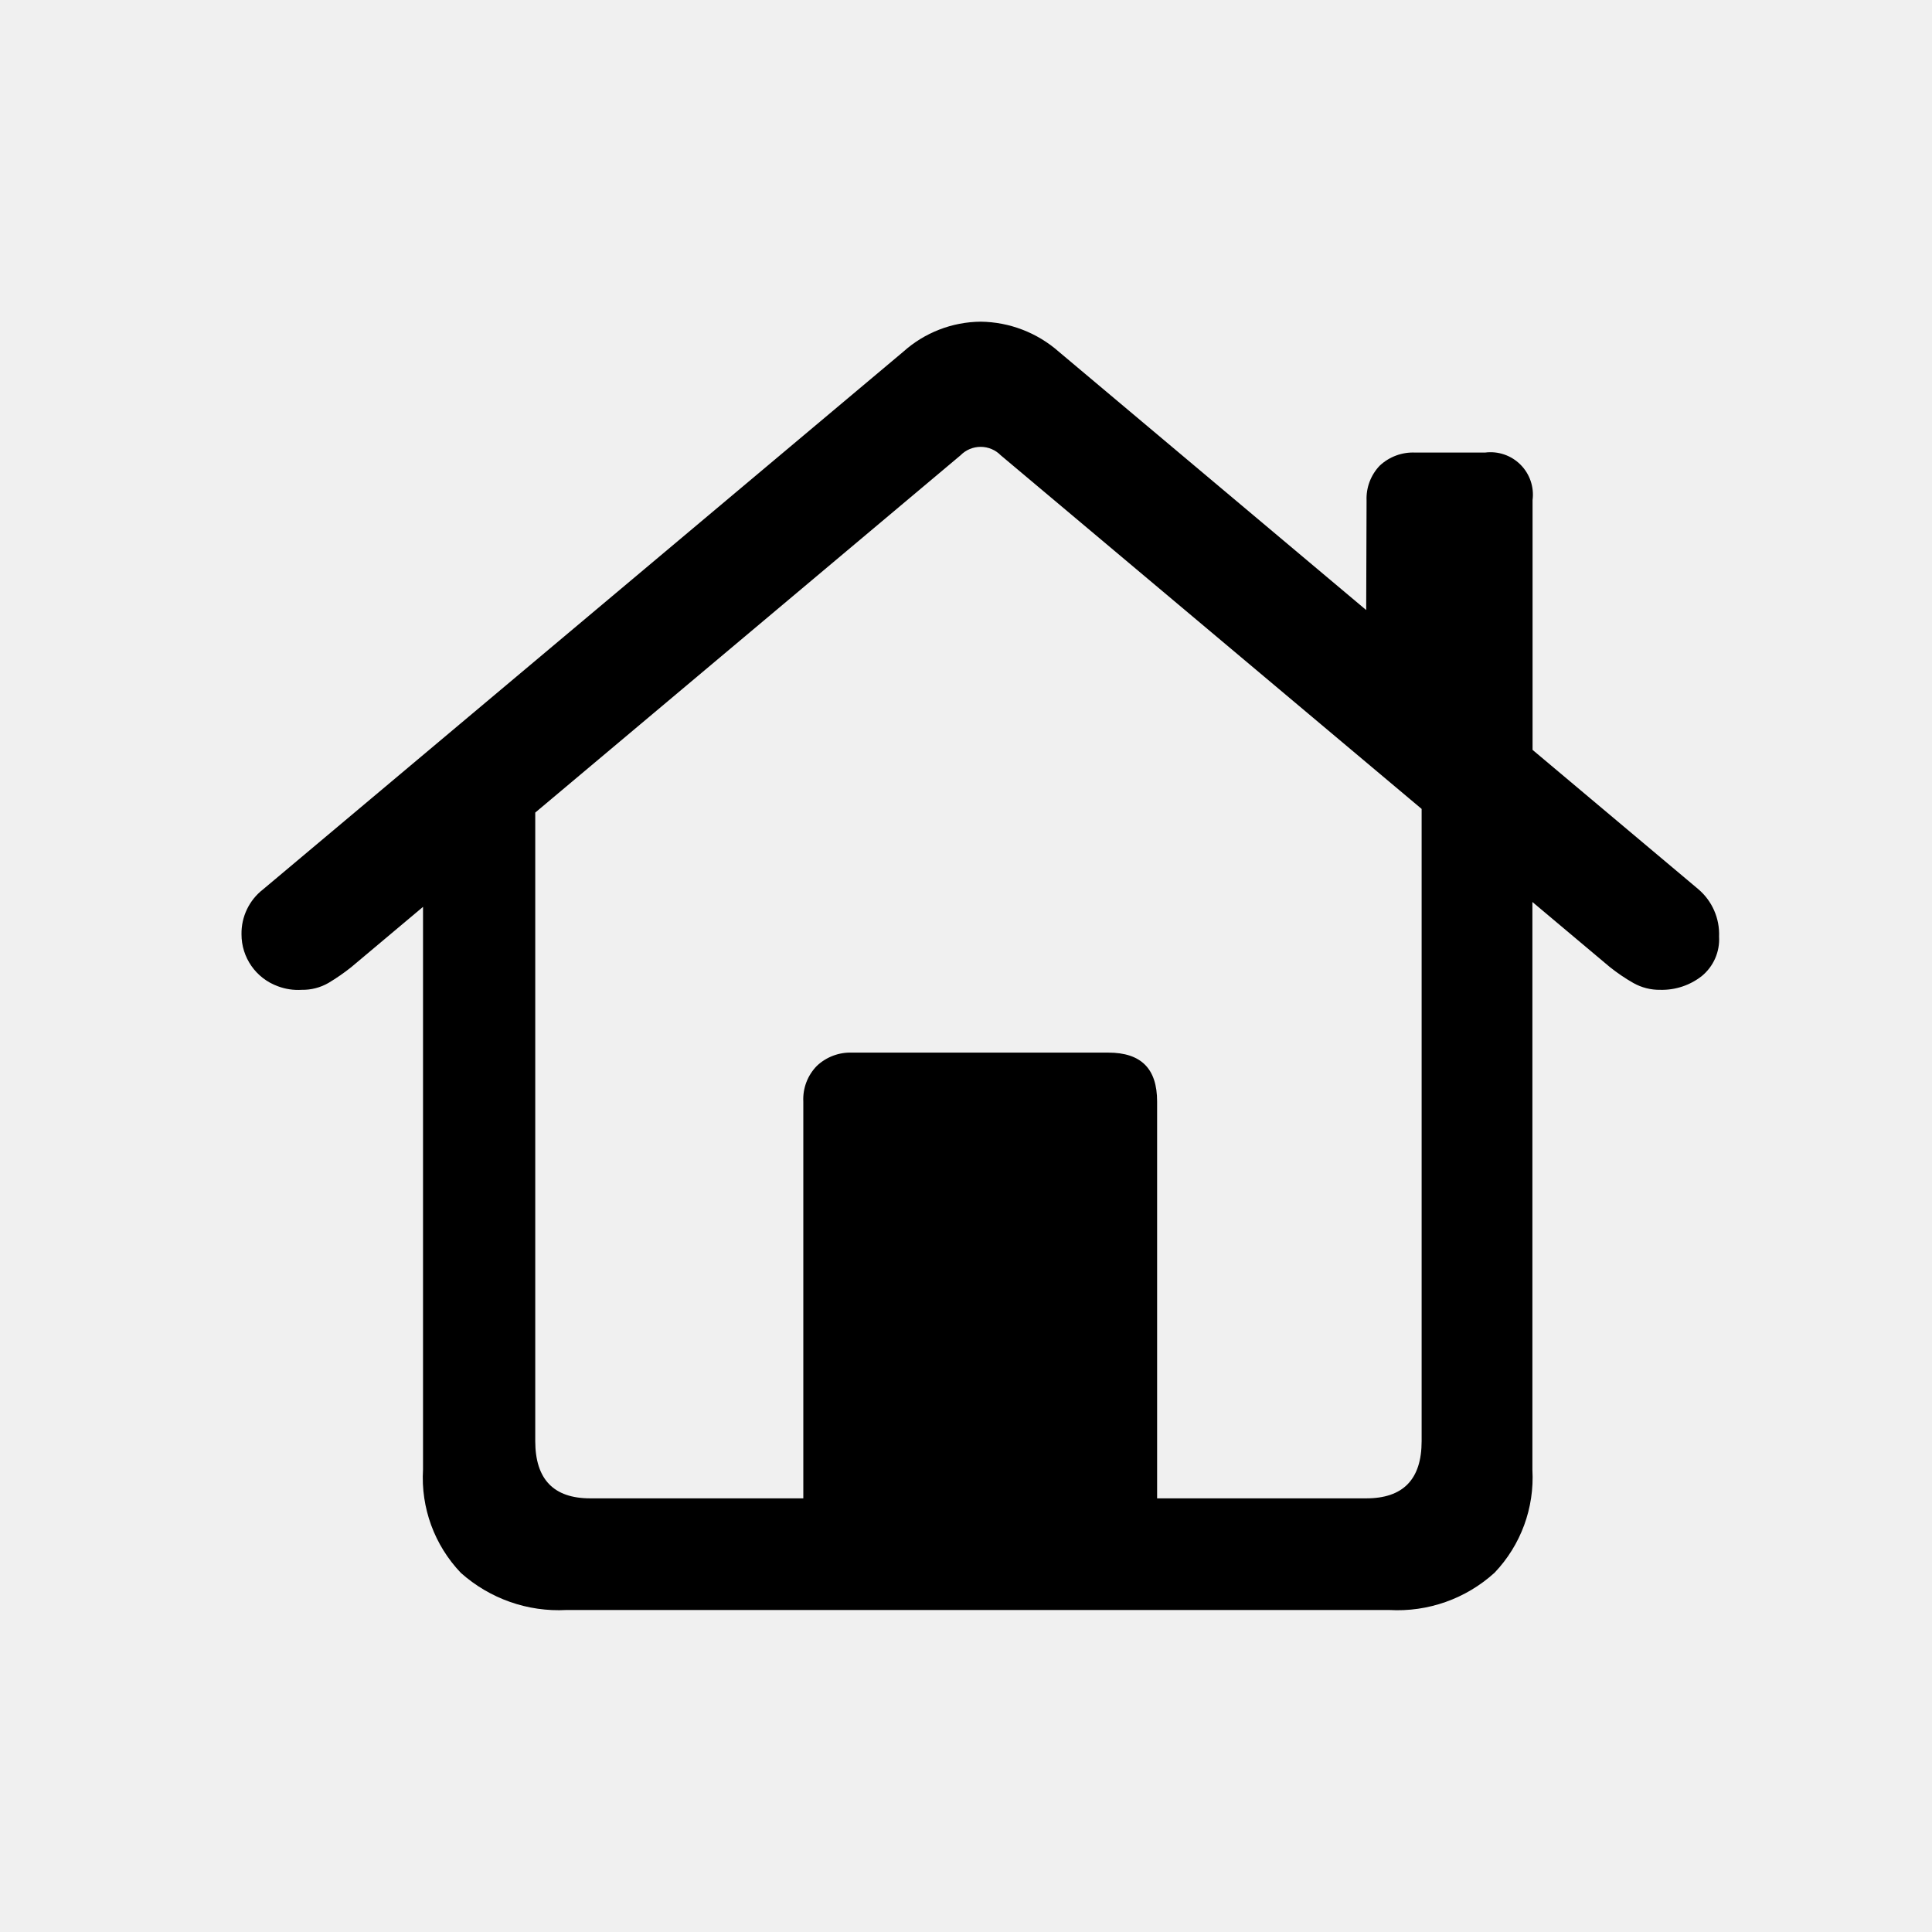
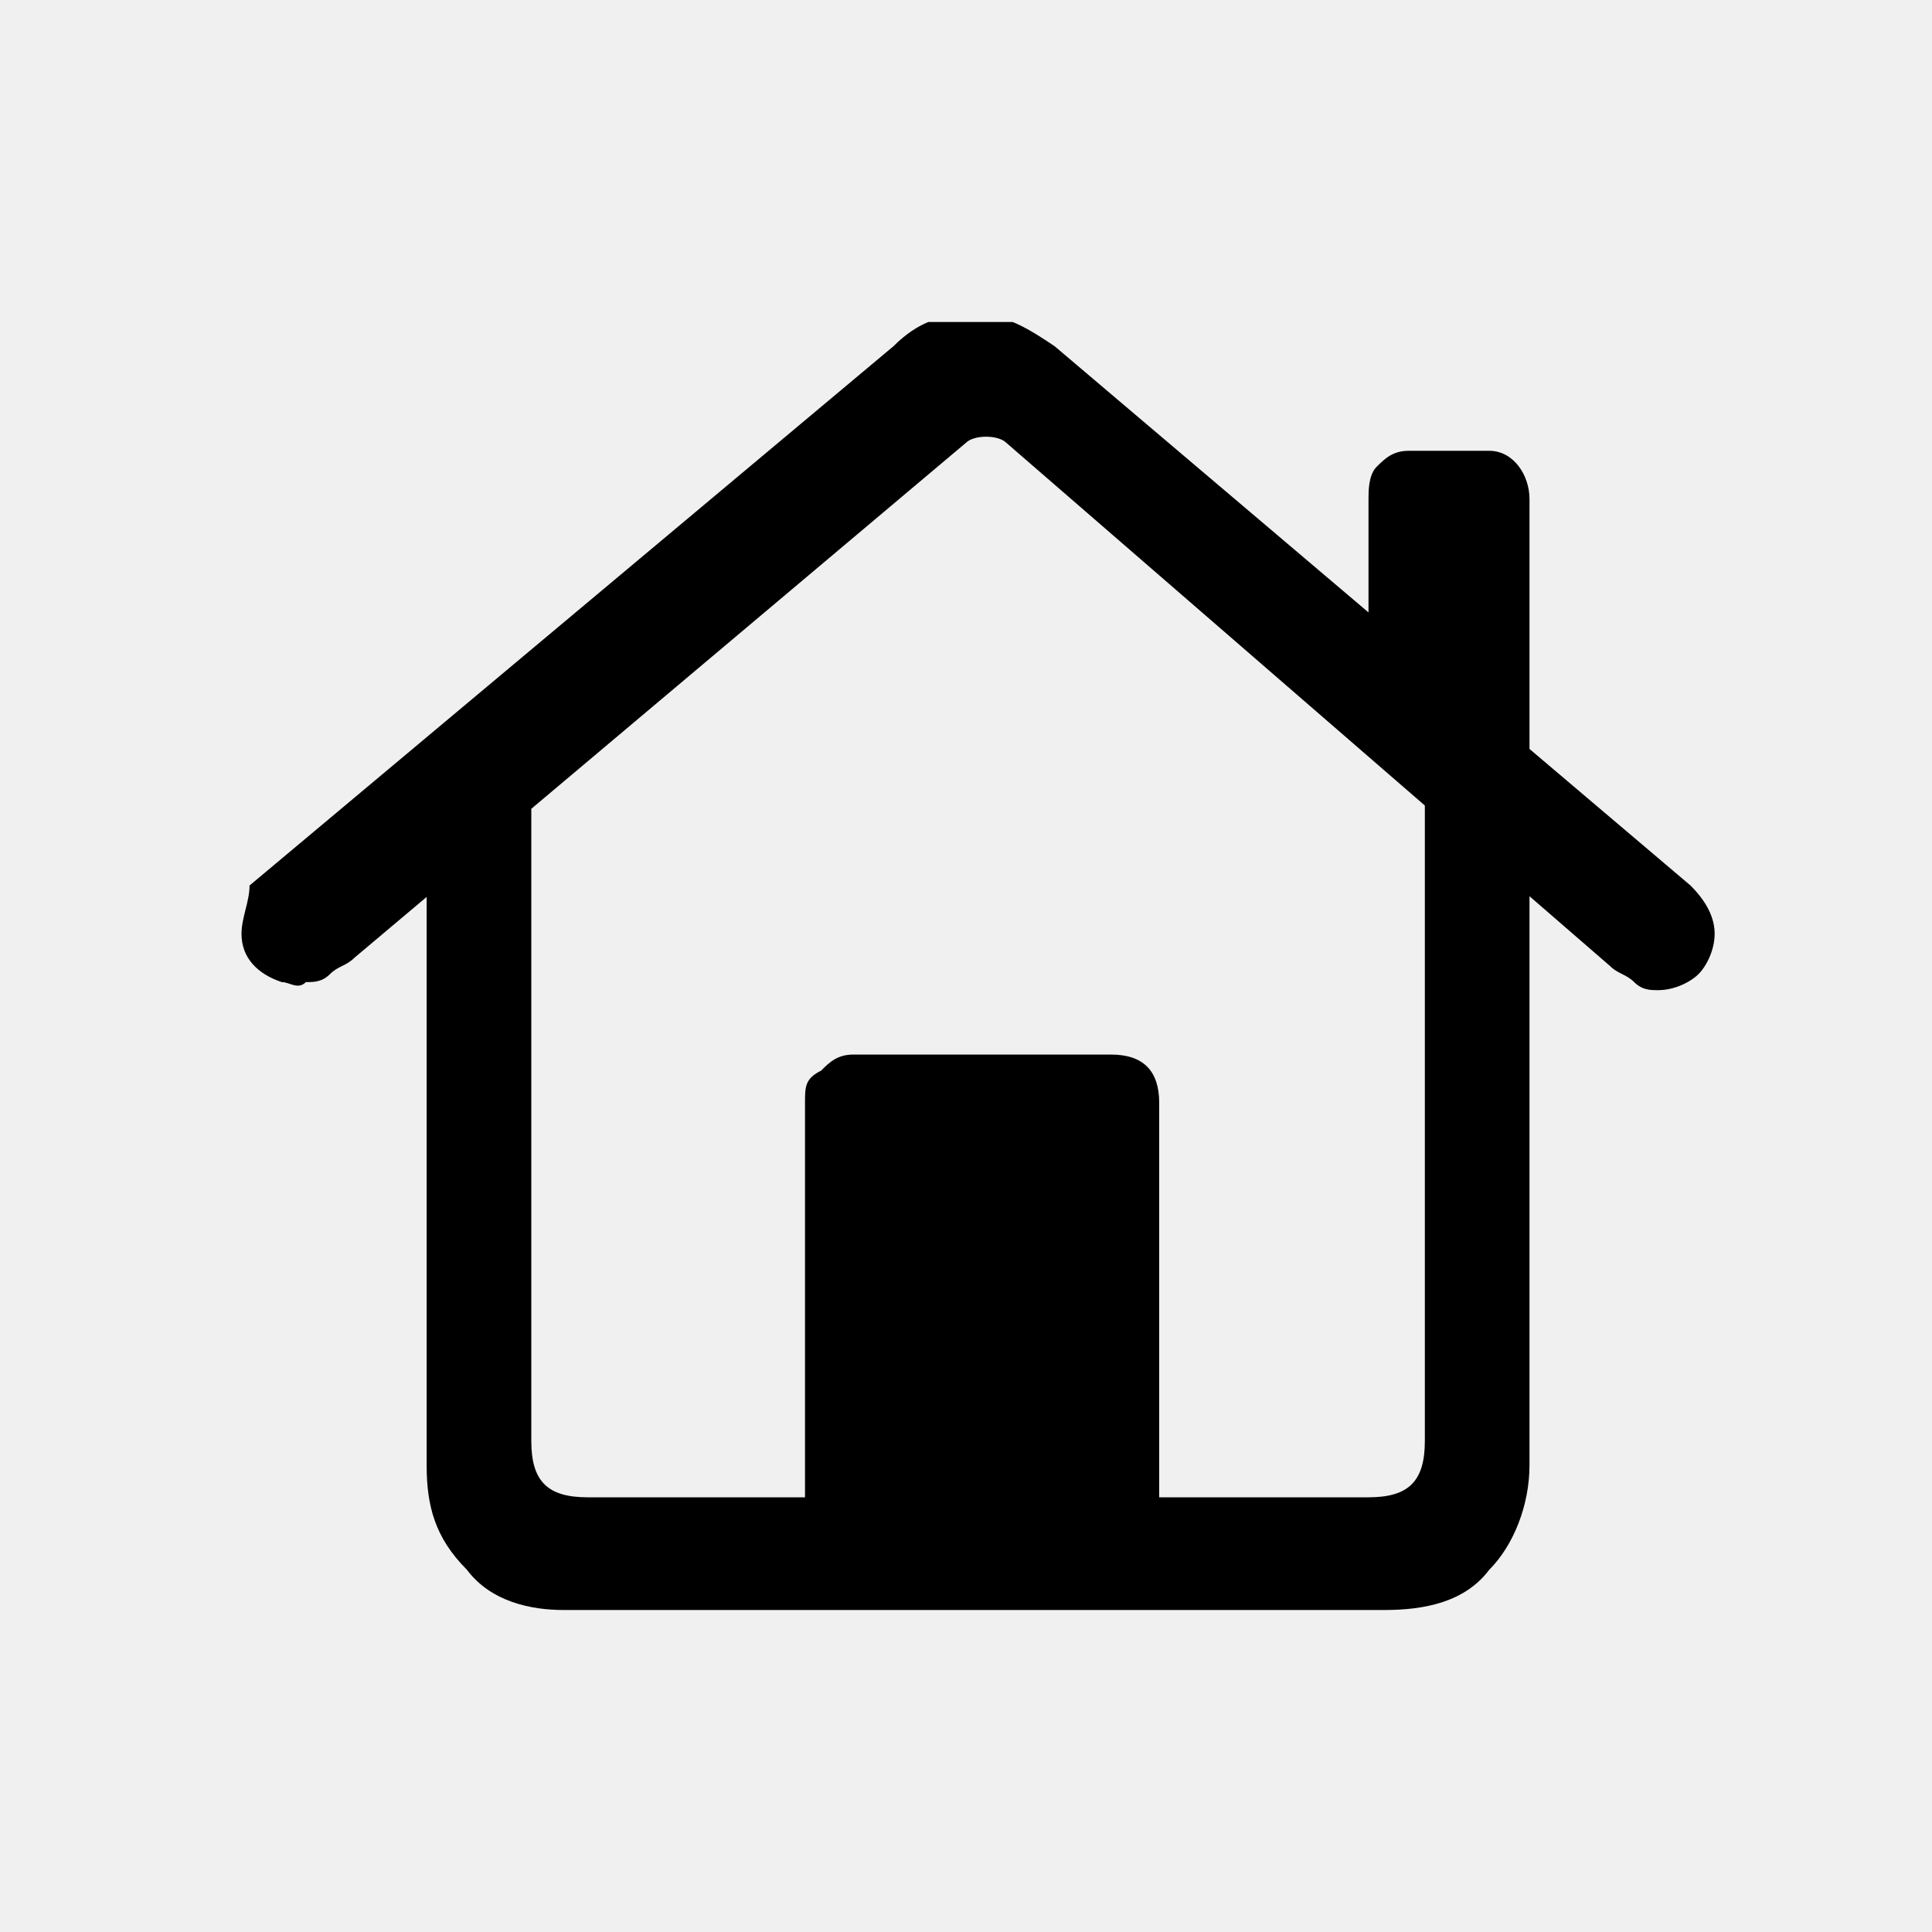
- <svg xmlns="http://www.w3.org/2000/svg" width="24" height="24" fill="none">
-   <g clip-path="url(#clip0_6994_41765)">
-     <path d="M9.98 19.104h4.394v-5.421c0-.406-.197-.607-.606-.607h-3.182a.605.605 0 0 0-.438.164.59.59 0 0 0-.169.443v5.421zM7.036 20h10.222a1.793 1.793 0 0 0 1.308-.463 1.713 1.713 0 0 0 .47-1.278V9.912L17.66 8.99v8.913c0 .475-.231.712-.693.71H7.332c-.454 0-.682-.236-.683-.71V9l-1.394.921v8.334a1.71 1.71 0 0 0 .47 1.284c.36.321.831.487 1.312.461zM3 11.605a.685.685 0 0 0 .45.646.712.712 0 0 0 .298.045.641.641 0 0 0 .333-.086c.1-.06.194-.125.284-.197l7.567-6.357a.35.35 0 0 1 .5 0l7.566 6.357c.092.073.188.139.29.197a.66.66 0 0 0 .337.086.802.802 0 0 0 .514-.17.59.59 0 0 0 .216-.491.734.734 0 0 0-.26-.591L13.154 4.37a1.495 1.495 0 0 0-.971-.374 1.459 1.459 0 0 0-.963.374l-7.952 6.678a.691.691 0 0 0-.268.557zM16.97 7.96l2.068 1.75V6.212a.527.527 0 0 0-.591-.59h-.865a.604.604 0 0 0-.443.163.591.591 0 0 0-.163.433L16.97 7.96z" fill="#000" />
+ <svg xmlns="http://www.w3.org/2000/svg" xmlns:xlink="http://www.w3.org/1999/xlink" version="1.1" id="Layer_1" x="0px" y="0px" viewBox="0 0 24 24" style="enable-background:new 0 0 24 24;" xml:space="preserve">
+   <style type="text/css">
+ 	.st0{clip-path:url(#SVGID_00000177442514320574921640000015808156972285862036_);}
+ </style>
+   <g>
+     <defs>
+       <rect id="SVGID_1_" x="3" y="4" width="18.4" height="16" />
+     </defs>
+     <clipPath id="SVGID_00000169535341335946109680000005046591558837784450_">
+       <use xlink:href="#SVGID_1_" style="overflow:visible;" />
+     </clipPath>
+     <g style="clip-path:url(#SVGID_00000169535341335946109680000005046591558837784450_);">
+       <path d="M10,19.1h4.4v-5.4c0-0.4-0.2-0.6-0.6-0.6h-3.2c-0.2,0-0.3,0.1-0.4,0.2C10,13.4,10,13.5,10,13.7L10,19.1L10,19.1z M7,20    h10.2c0.5,0,1-0.1,1.3-0.5c0.3-0.3,0.5-0.8,0.5-1.3V9.9L17.7,9v8.9c0,0.5-0.2,0.7-0.7,0.7H7.3c-0.5,0-0.7-0.2-0.7-0.7V9L5.3,9.9    v8.3c0,0.5,0.1,0.9,0.5,1.3C6.1,19.9,6.6,20,7,20L7,20z M3,11.6c0,0.3,0.2,0.5,0.5,0.6c0.1,0,0.2,0.1,0.3,0c0.1,0,0.2,0,0.3-0.1    c0.1-0.1,0.2-0.1,0.3-0.2l7.6-6.4c0.1-0.1,0.4-0.1,0.5,0c0,0,0,0,0,0L20,12c0.1,0.1,0.2,0.1,0.3,0.2c0.1,0.1,0.2,0.1,0.3,0.1    c0.2,0,0.4-0.1,0.5-0.2c0.1-0.1,0.2-0.3,0.2-0.5c0-0.2-0.1-0.4-0.3-0.6l-7.9-6.7c-0.3-0.2-0.6-0.4-1-0.4c-0.4,0-0.7,0.1-1,0.4    l-8,6.7C3.1,11.2,3,11.4,3,11.6z M17,8L19,9.7V6.2c0-0.3-0.2-0.6-0.5-0.6c0,0-0.1,0-0.1,0h-0.9c-0.2,0-0.3,0.1-0.4,0.2    C17,5.9,17,6.1,17,6.2L17,8z" />
+     </g>
  </g>
-   <defs>
-     <clipPath id="clip0_6994_41765">
-       <path fill="#fff" transform="translate(3 4)" d="M0 0H18.355V16H0z" />
-     </clipPath>
-   </defs>
</svg>
